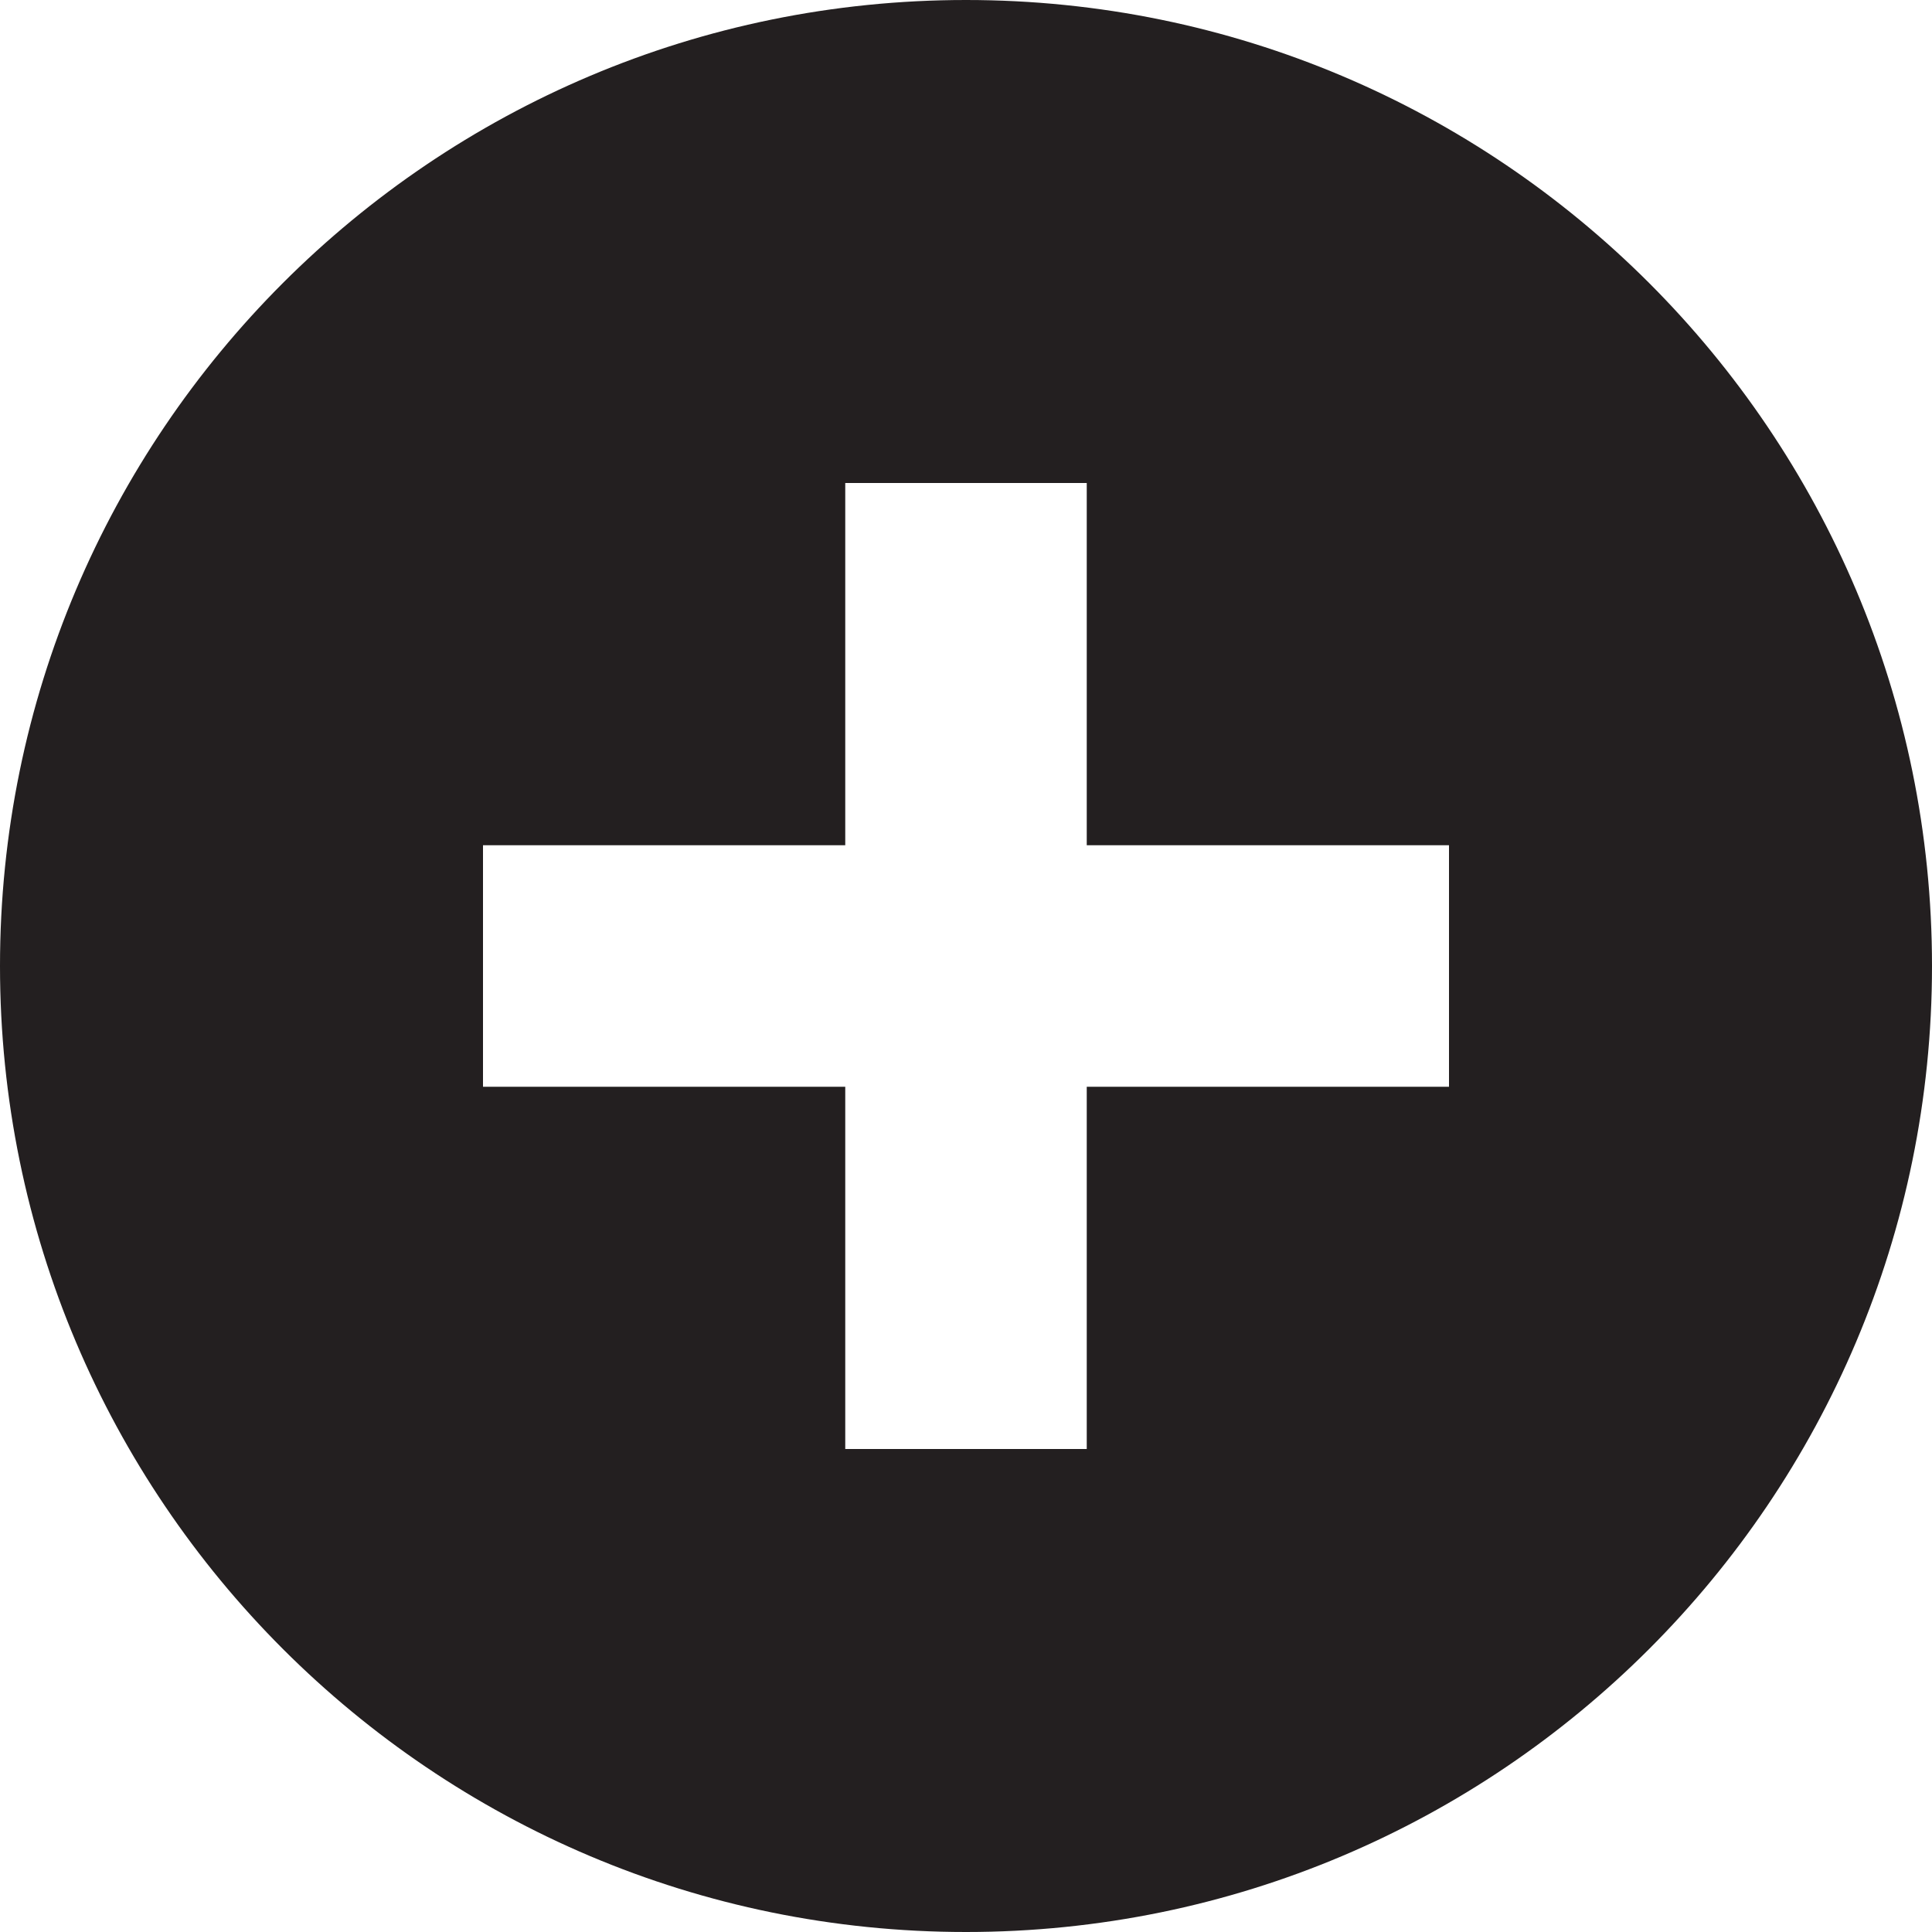
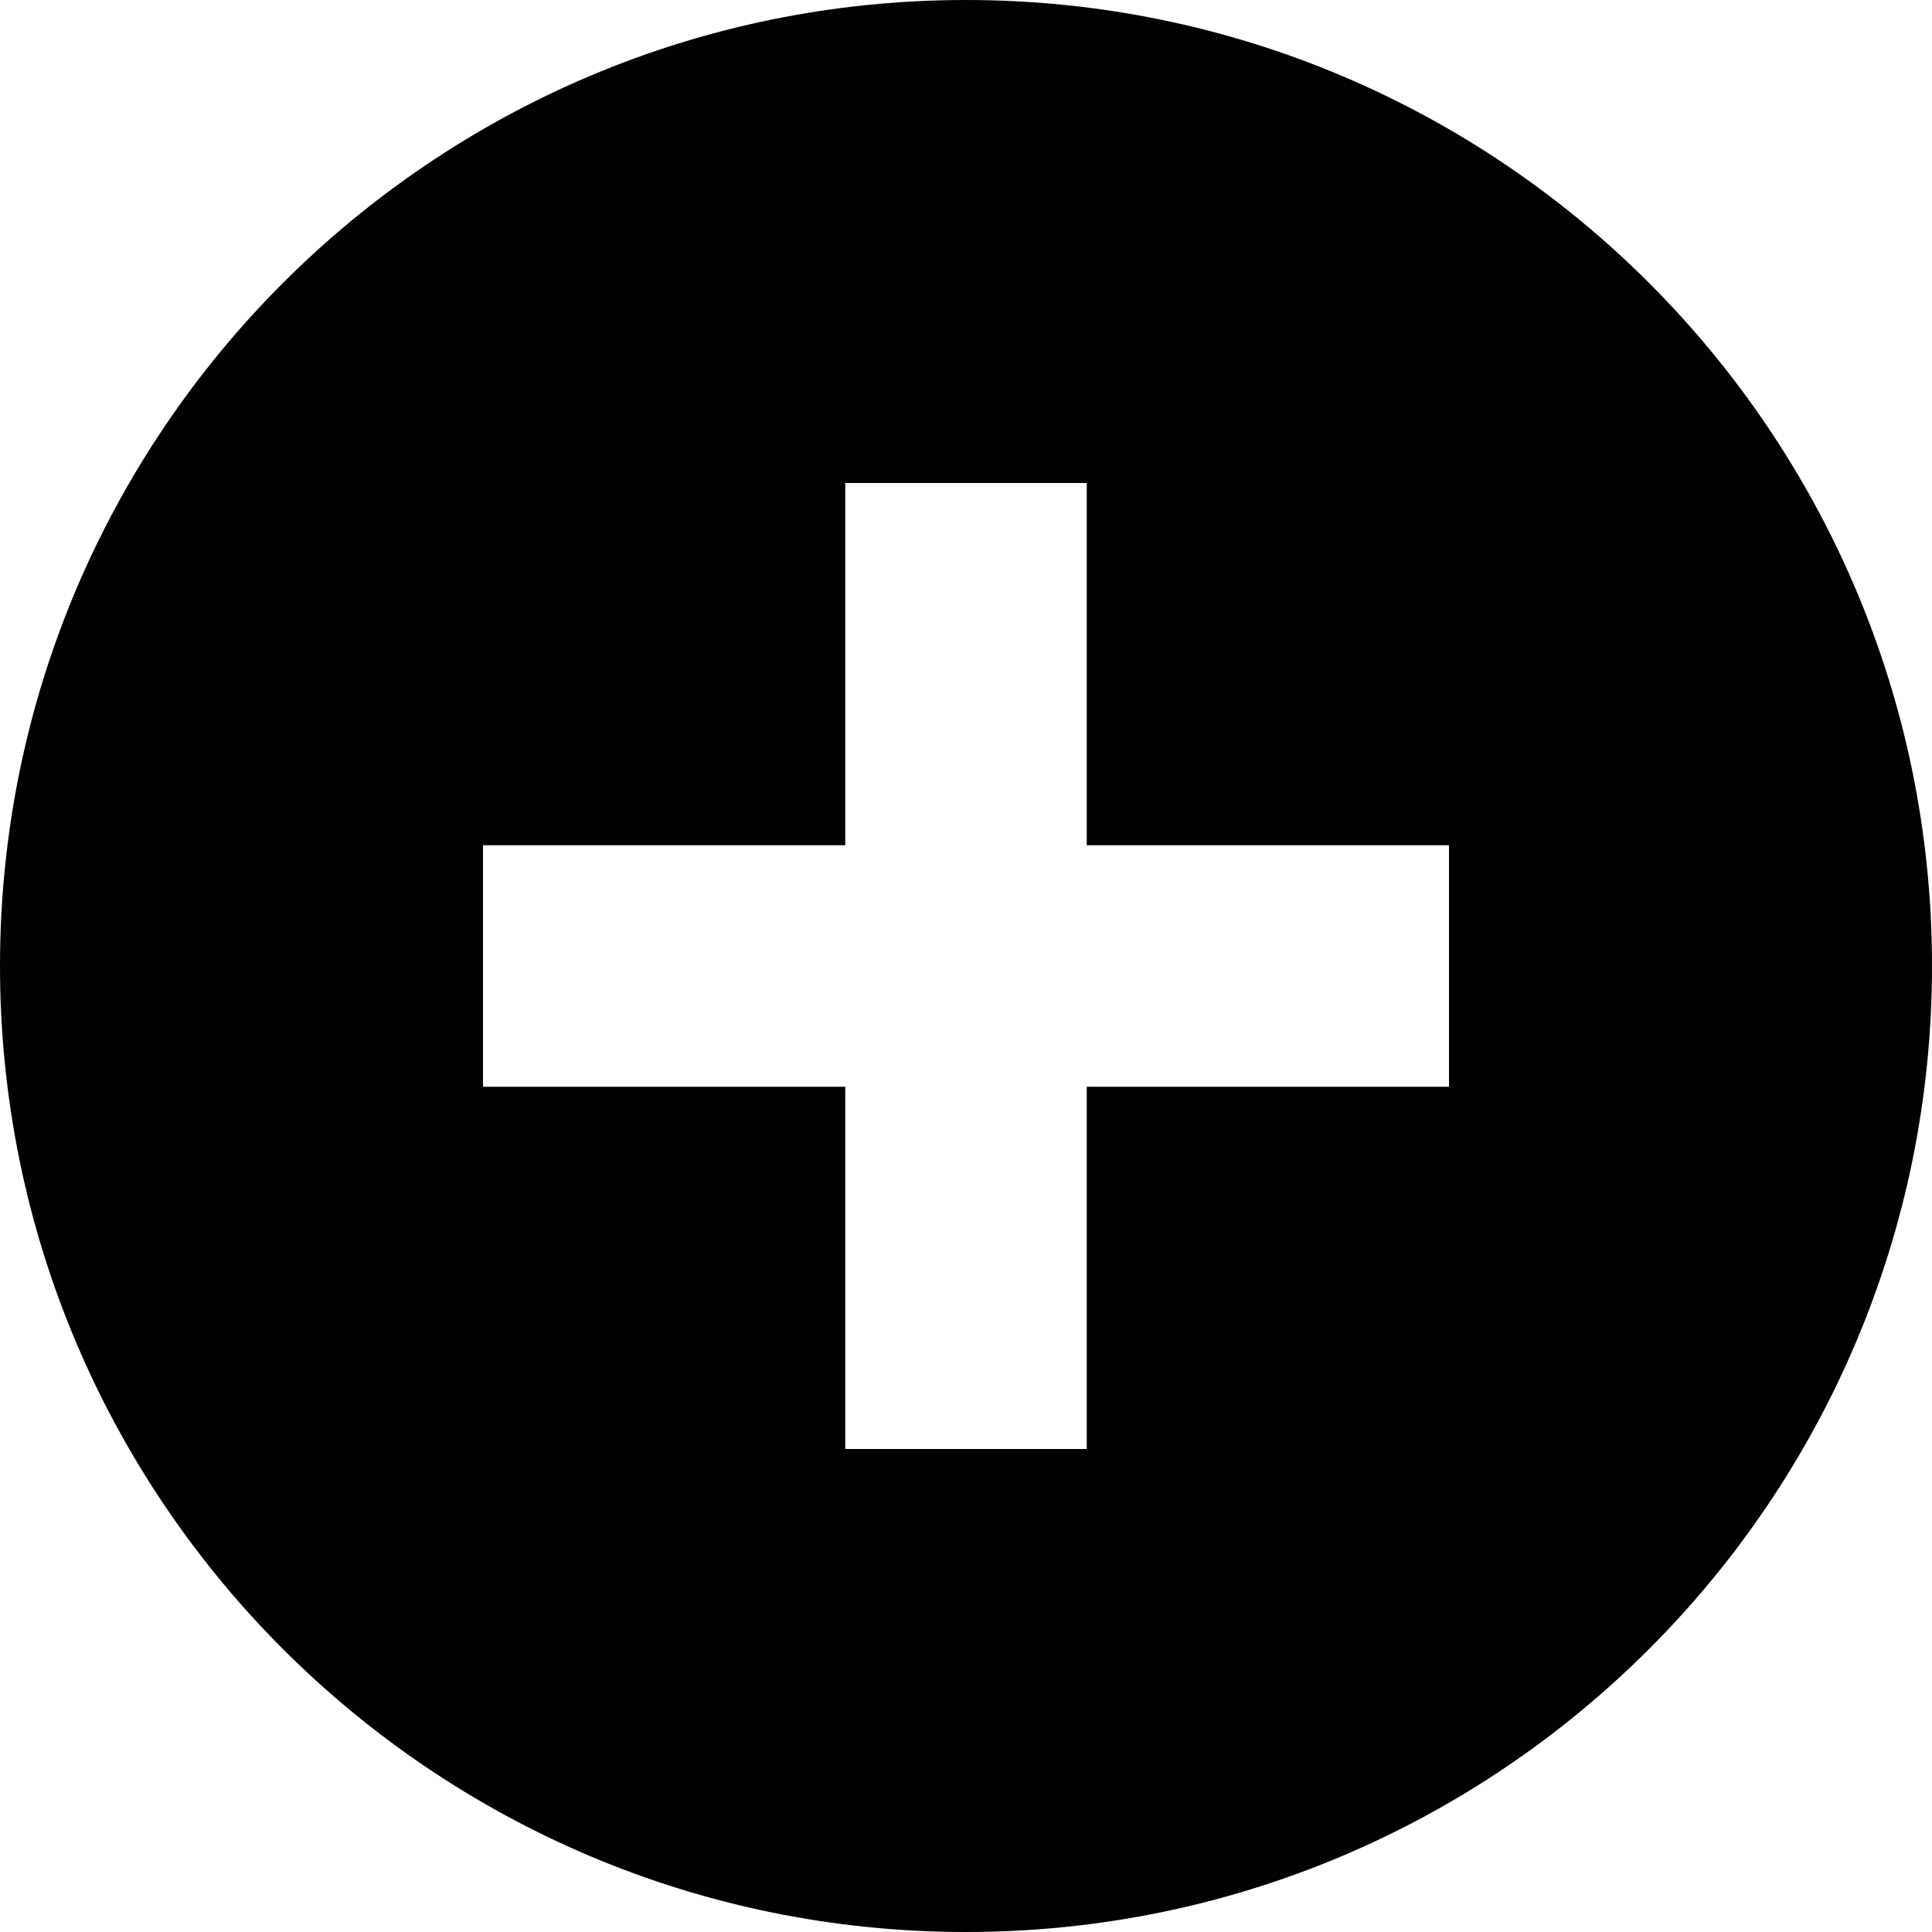
- <svg xmlns="http://www.w3.org/2000/svg" version="1.1" id="Layer_1" x="0px" y="0px" width="32px" height="32px" viewBox="0 0 32 32" enable-background="new 0 0 32 32" xml:space="preserve">
-   <path fill="#231F20" d="M16,0C7.165,0,0,7.164,0,16s7.165,16,16,16c8.837,0,16-7.164,16-16S24.837,0,16,0z M24,18h-6v6h-4v-6H8v-4h6  V8h4v6h6V18z" />
+ <svg xmlns="http://www.w3.org/2000/svg" version="1.1" x="0px" y="0px" width="32px" height="32px" viewBox="0 0 32 32" style="enable-background:new 0 0 32 32;" xml:space="preserve">
+   <g id="Layer_1">
+ </g>
+   <g id="plus_x5F_alt">
+     <path style="fill:#010101;" d="M16,0C7.164,0,0,7.164,0,16s7.164,16,16,16s16-7.164,16-16S24.836,0,16,0z M24,18h-6v6h-4v-6H8v-4h6   V8h4v6h6V18z" />
+   </g>
</svg>
